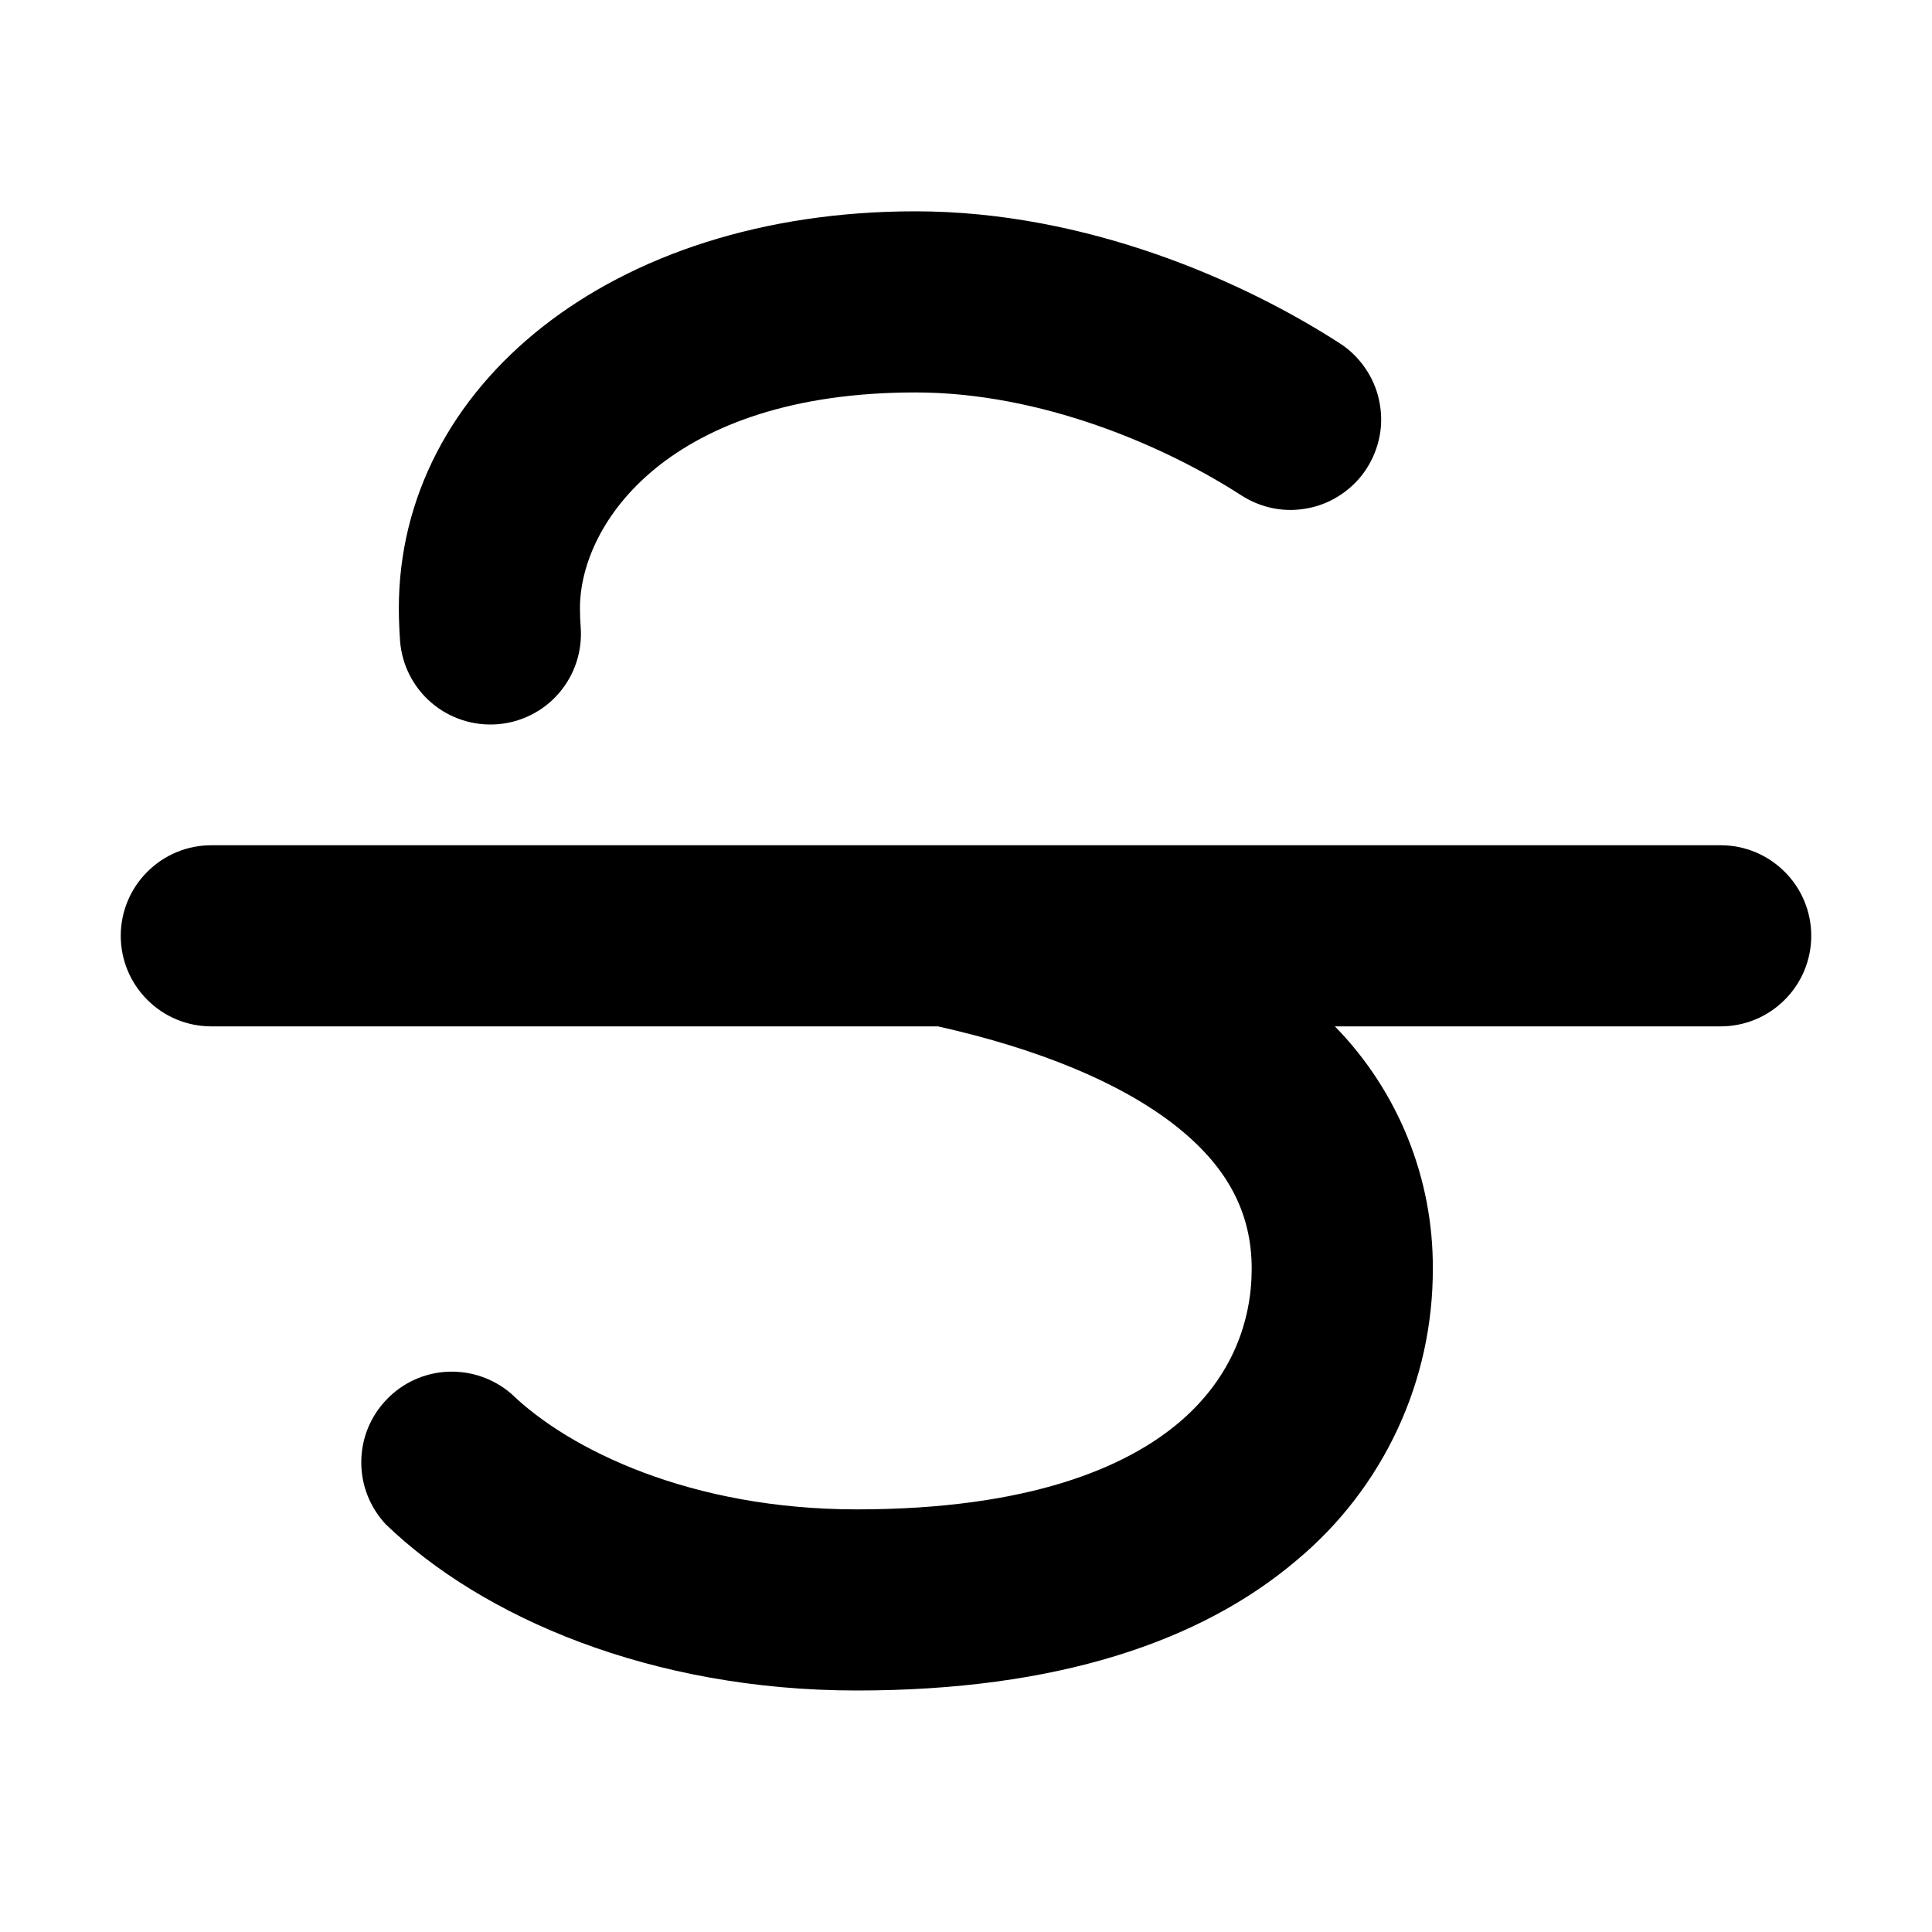
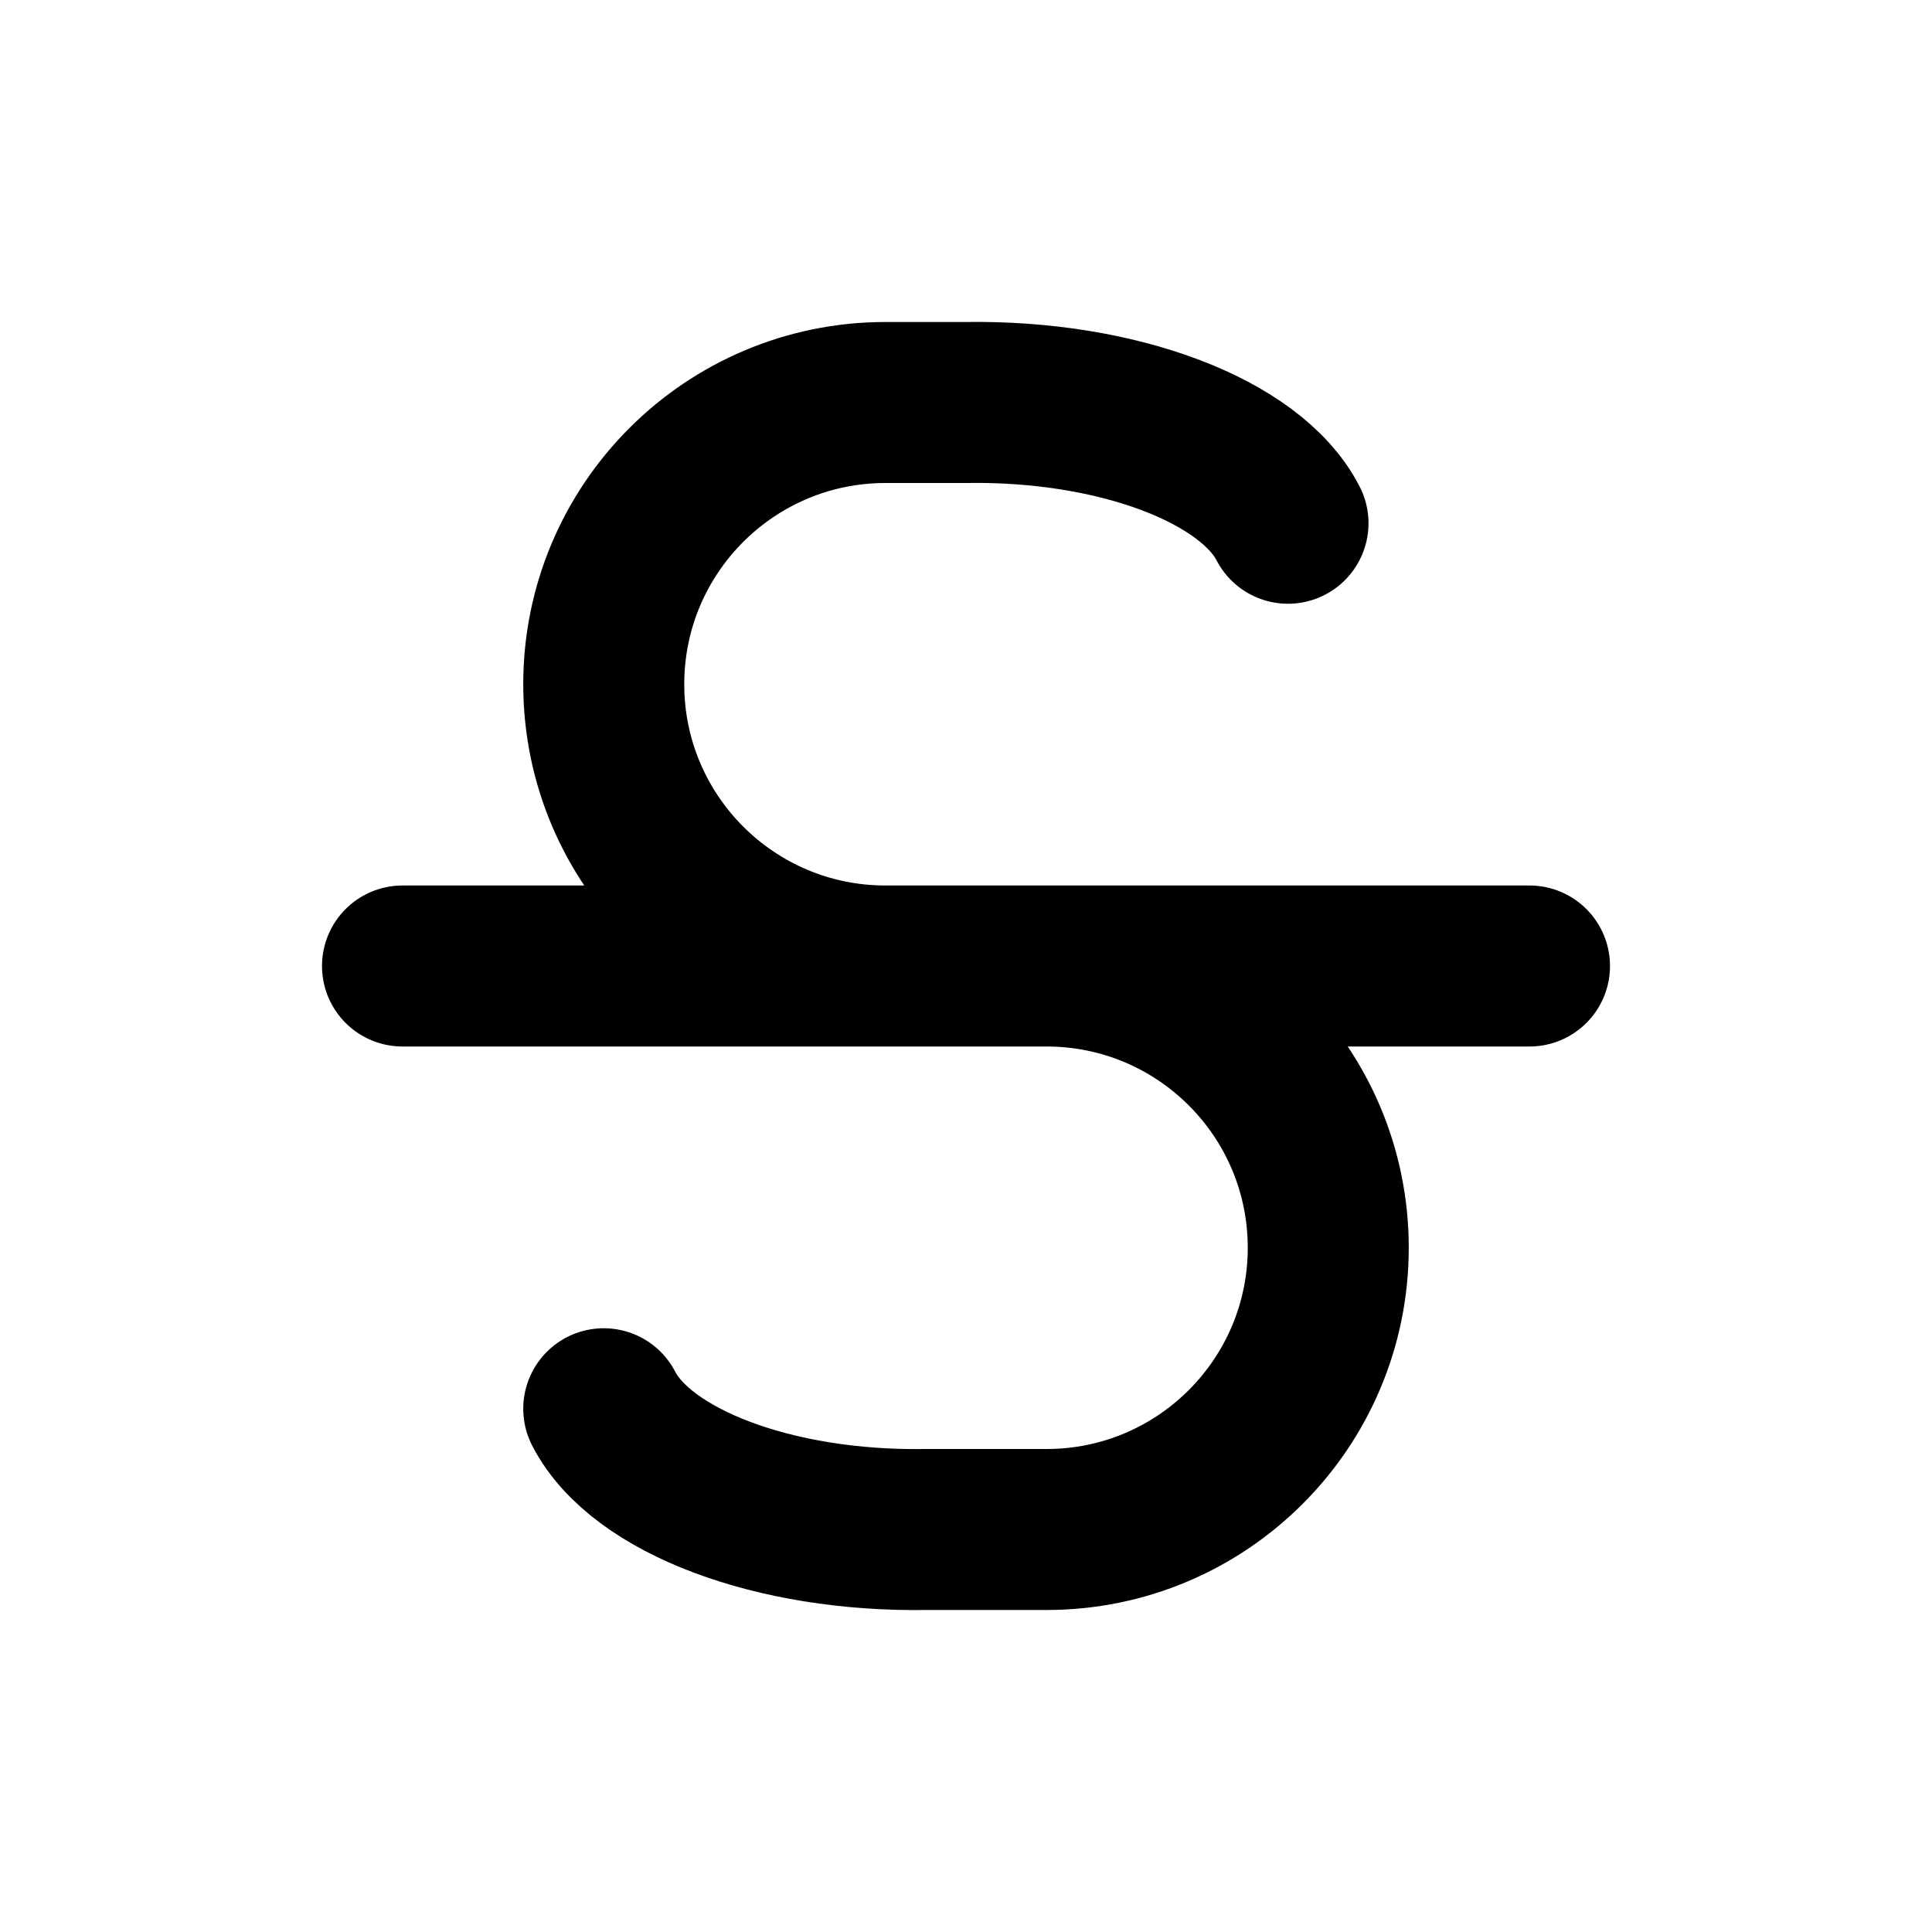
- <svg xmlns="http://www.w3.org/2000/svg" width="16" height="16" viewBox="0 0 16 16" fill="none">
-   <path d="M11.055 8.5C11.579 9.036 11.87 9.757 11.866 10.507C11.867 10.966 11.768 11.419 11.574 11.836C11.38 12.252 11.098 12.62 10.746 12.915C9.948 13.597 8.748 14 7.096 14C5.39 14 3.992 13.393 3.194 12.623C3.063 12.482 2.99 12.297 2.992 12.104C2.993 11.912 3.069 11.727 3.203 11.589C3.336 11.45 3.518 11.368 3.71 11.36C3.903 11.352 4.091 11.418 4.236 11.544C4.716 12.007 5.723 12.5 7.096 12.5C8.518 12.5 9.328 12.154 9.772 11.774C10.207 11.402 10.366 10.935 10.366 10.507C10.366 10.035 10.158 9.65 9.719 9.31C9.271 8.964 8.603 8.687 7.768 8.5H1.75C1.551 8.5 1.36 8.421 1.22 8.28C1.079 8.14 1 7.949 1 7.75C1 7.551 1.079 7.36 1.22 7.22C1.36 7.079 1.551 7 1.75 7H14.25C14.449 7 14.64 7.079 14.78 7.22C14.921 7.36 15 7.551 15 7.75C15 7.949 14.921 8.14 14.78 8.28C14.64 8.421 14.449 8.5 14.25 8.5H11.055ZM7.581 3.25C5.545 3.25 4.803 4.332 4.803 5.036C4.803 5.091 4.805 5.143 4.809 5.193C4.824 5.391 4.76 5.588 4.63 5.739C4.501 5.89 4.316 5.983 4.118 5.998C3.92 6.013 3.723 5.949 3.572 5.819C3.421 5.69 3.328 5.505 3.313 5.307C3.307 5.217 3.303 5.126 3.303 5.036C3.303 3.204 5.053 1.75 7.581 1.75C8.999 1.75 10.302 2.33 11.095 2.843C11.178 2.896 11.249 2.966 11.305 3.047C11.361 3.128 11.401 3.219 11.421 3.315C11.442 3.412 11.444 3.511 11.426 3.608C11.408 3.705 11.371 3.797 11.318 3.88C11.265 3.963 11.195 4.034 11.114 4.09C11.033 4.146 10.942 4.186 10.846 4.206C10.749 4.227 10.65 4.229 10.553 4.211C10.456 4.193 10.364 4.156 10.281 4.103C9.641 3.689 8.619 3.25 7.581 3.25Z" fill="black" />
+ <svg xmlns="http://www.w3.org/2000/svg" viewBox="0 0 24 24" width="24" height="24">
+   <path fill="none" stroke="currentColor" stroke-linecap="round" stroke-linejoin="round" stroke-width="2" d="M5 12h14m-3-5.5A4 2 0 0 0 12 5h-1a3.5 3.5 0 0 0 0 7h2a3.5 3.5 0 0 1 0 7h-1.5a4 2 0 0 1-4-1.5" />
</svg>
